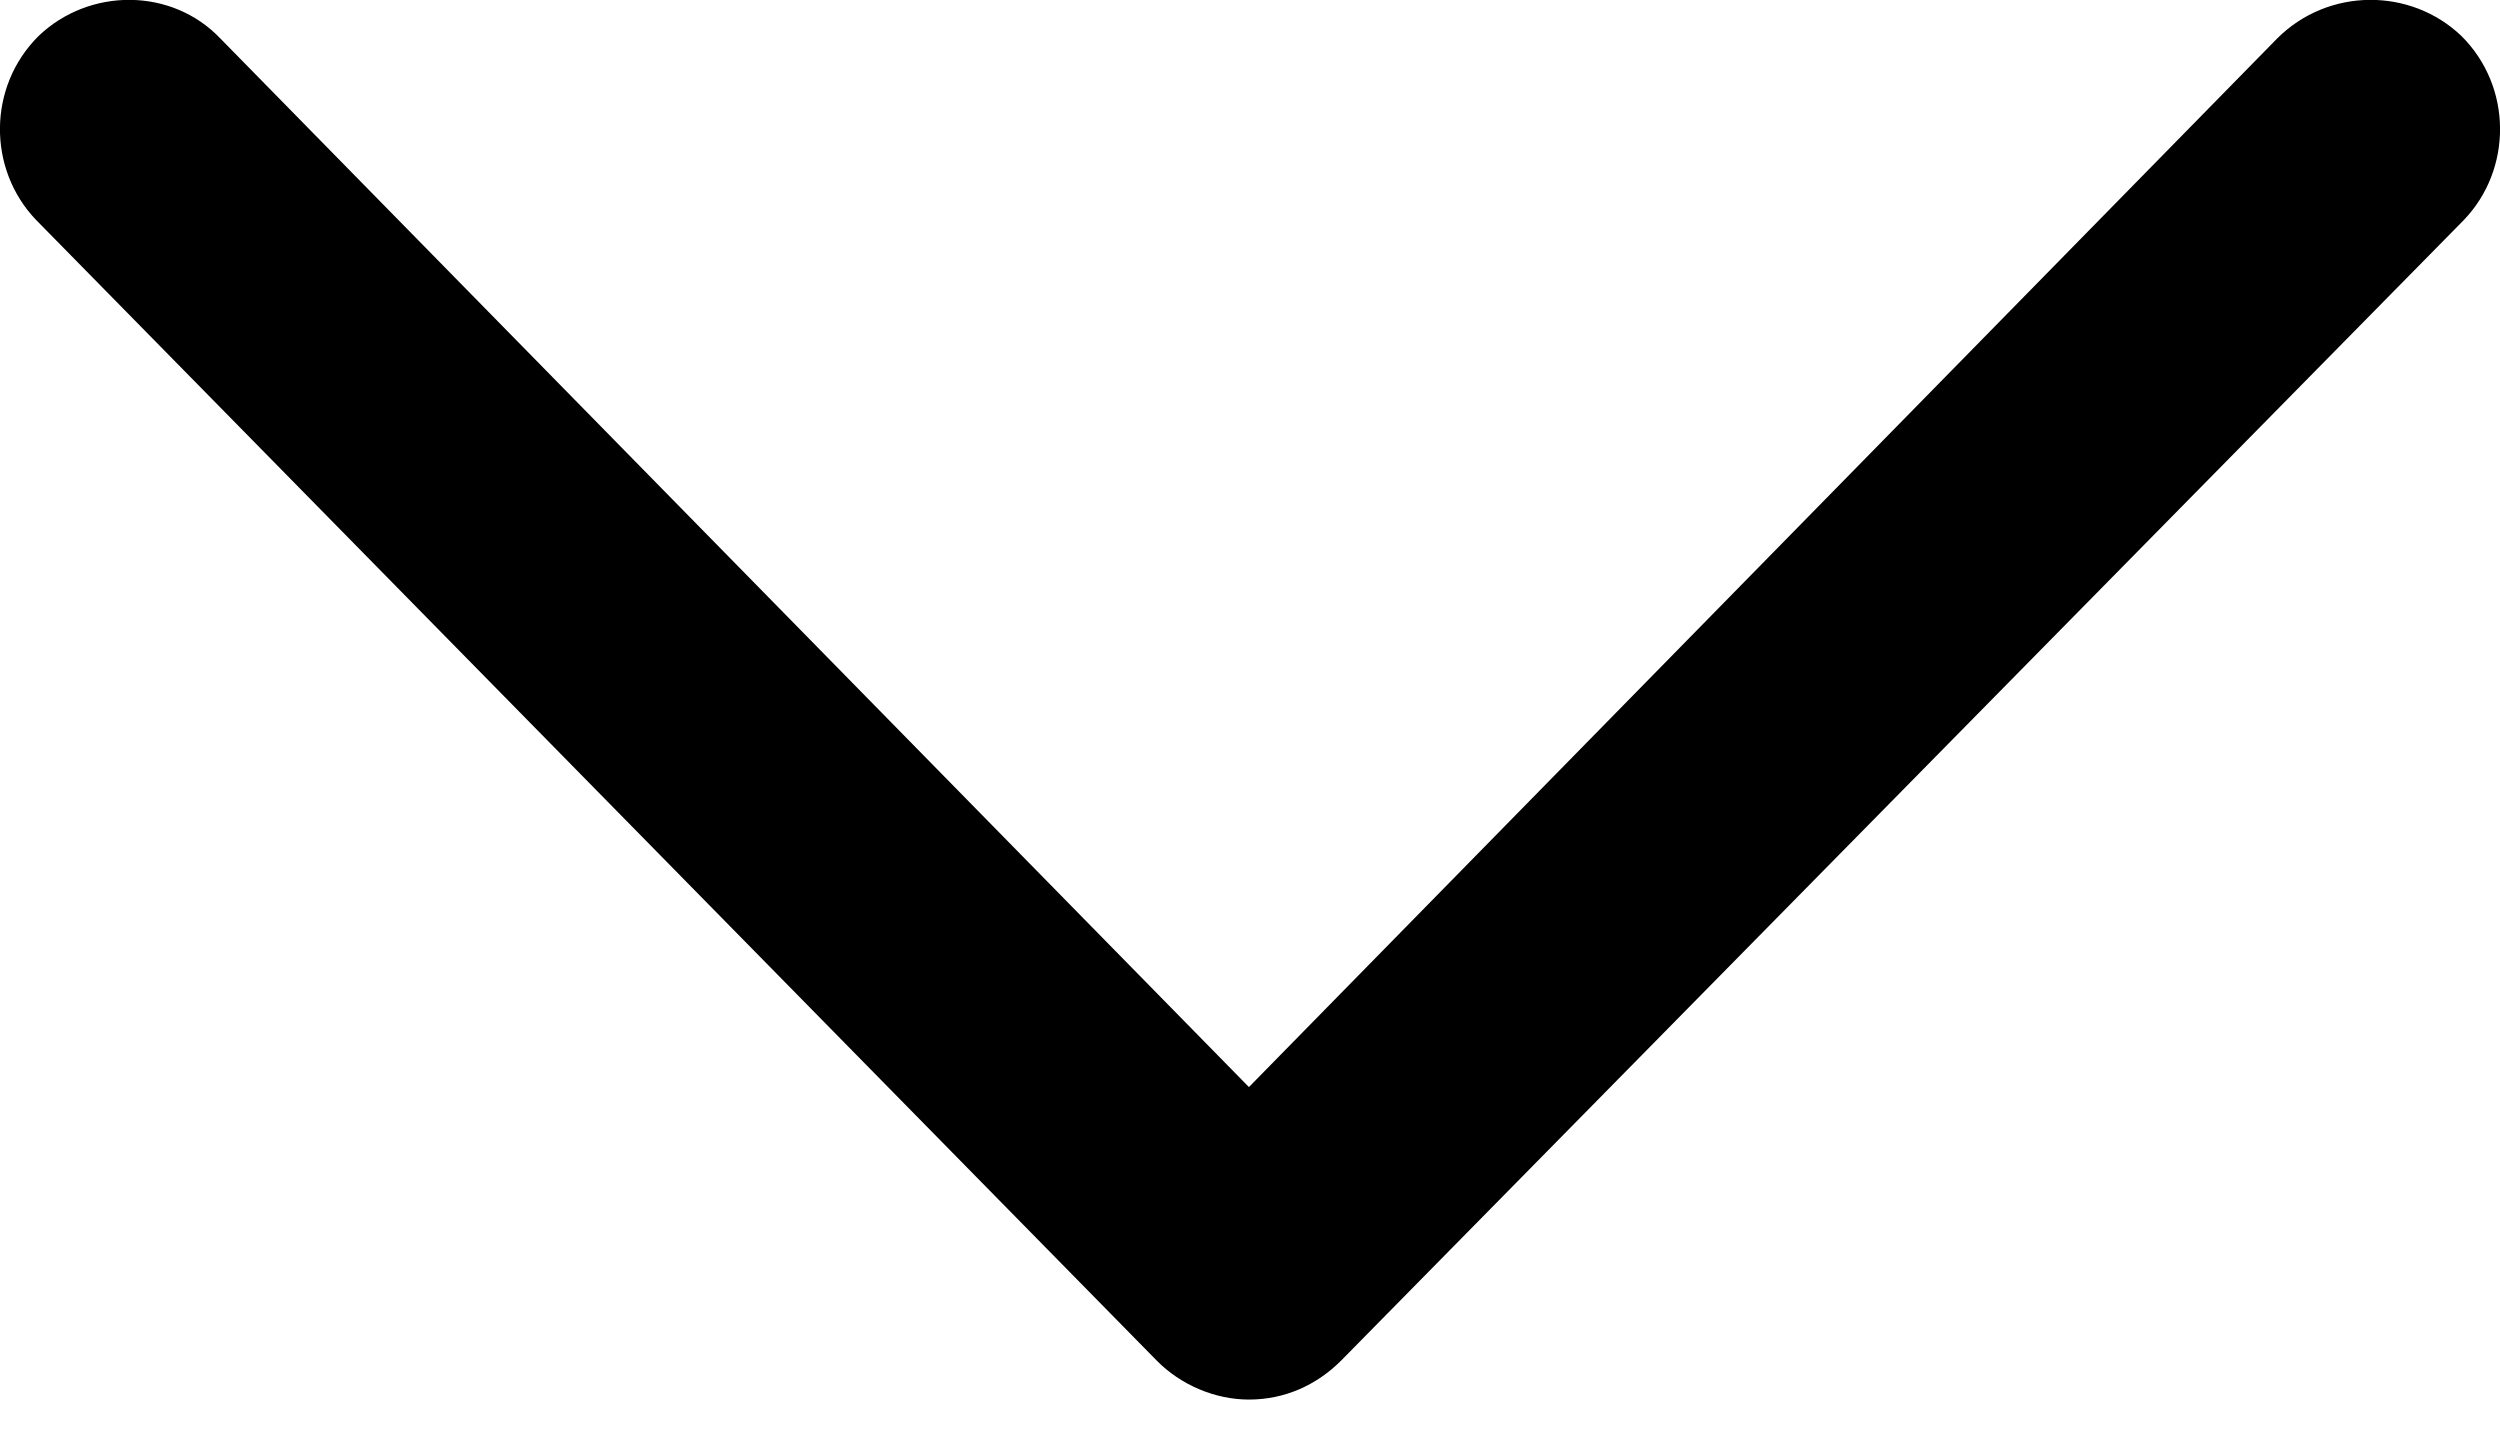
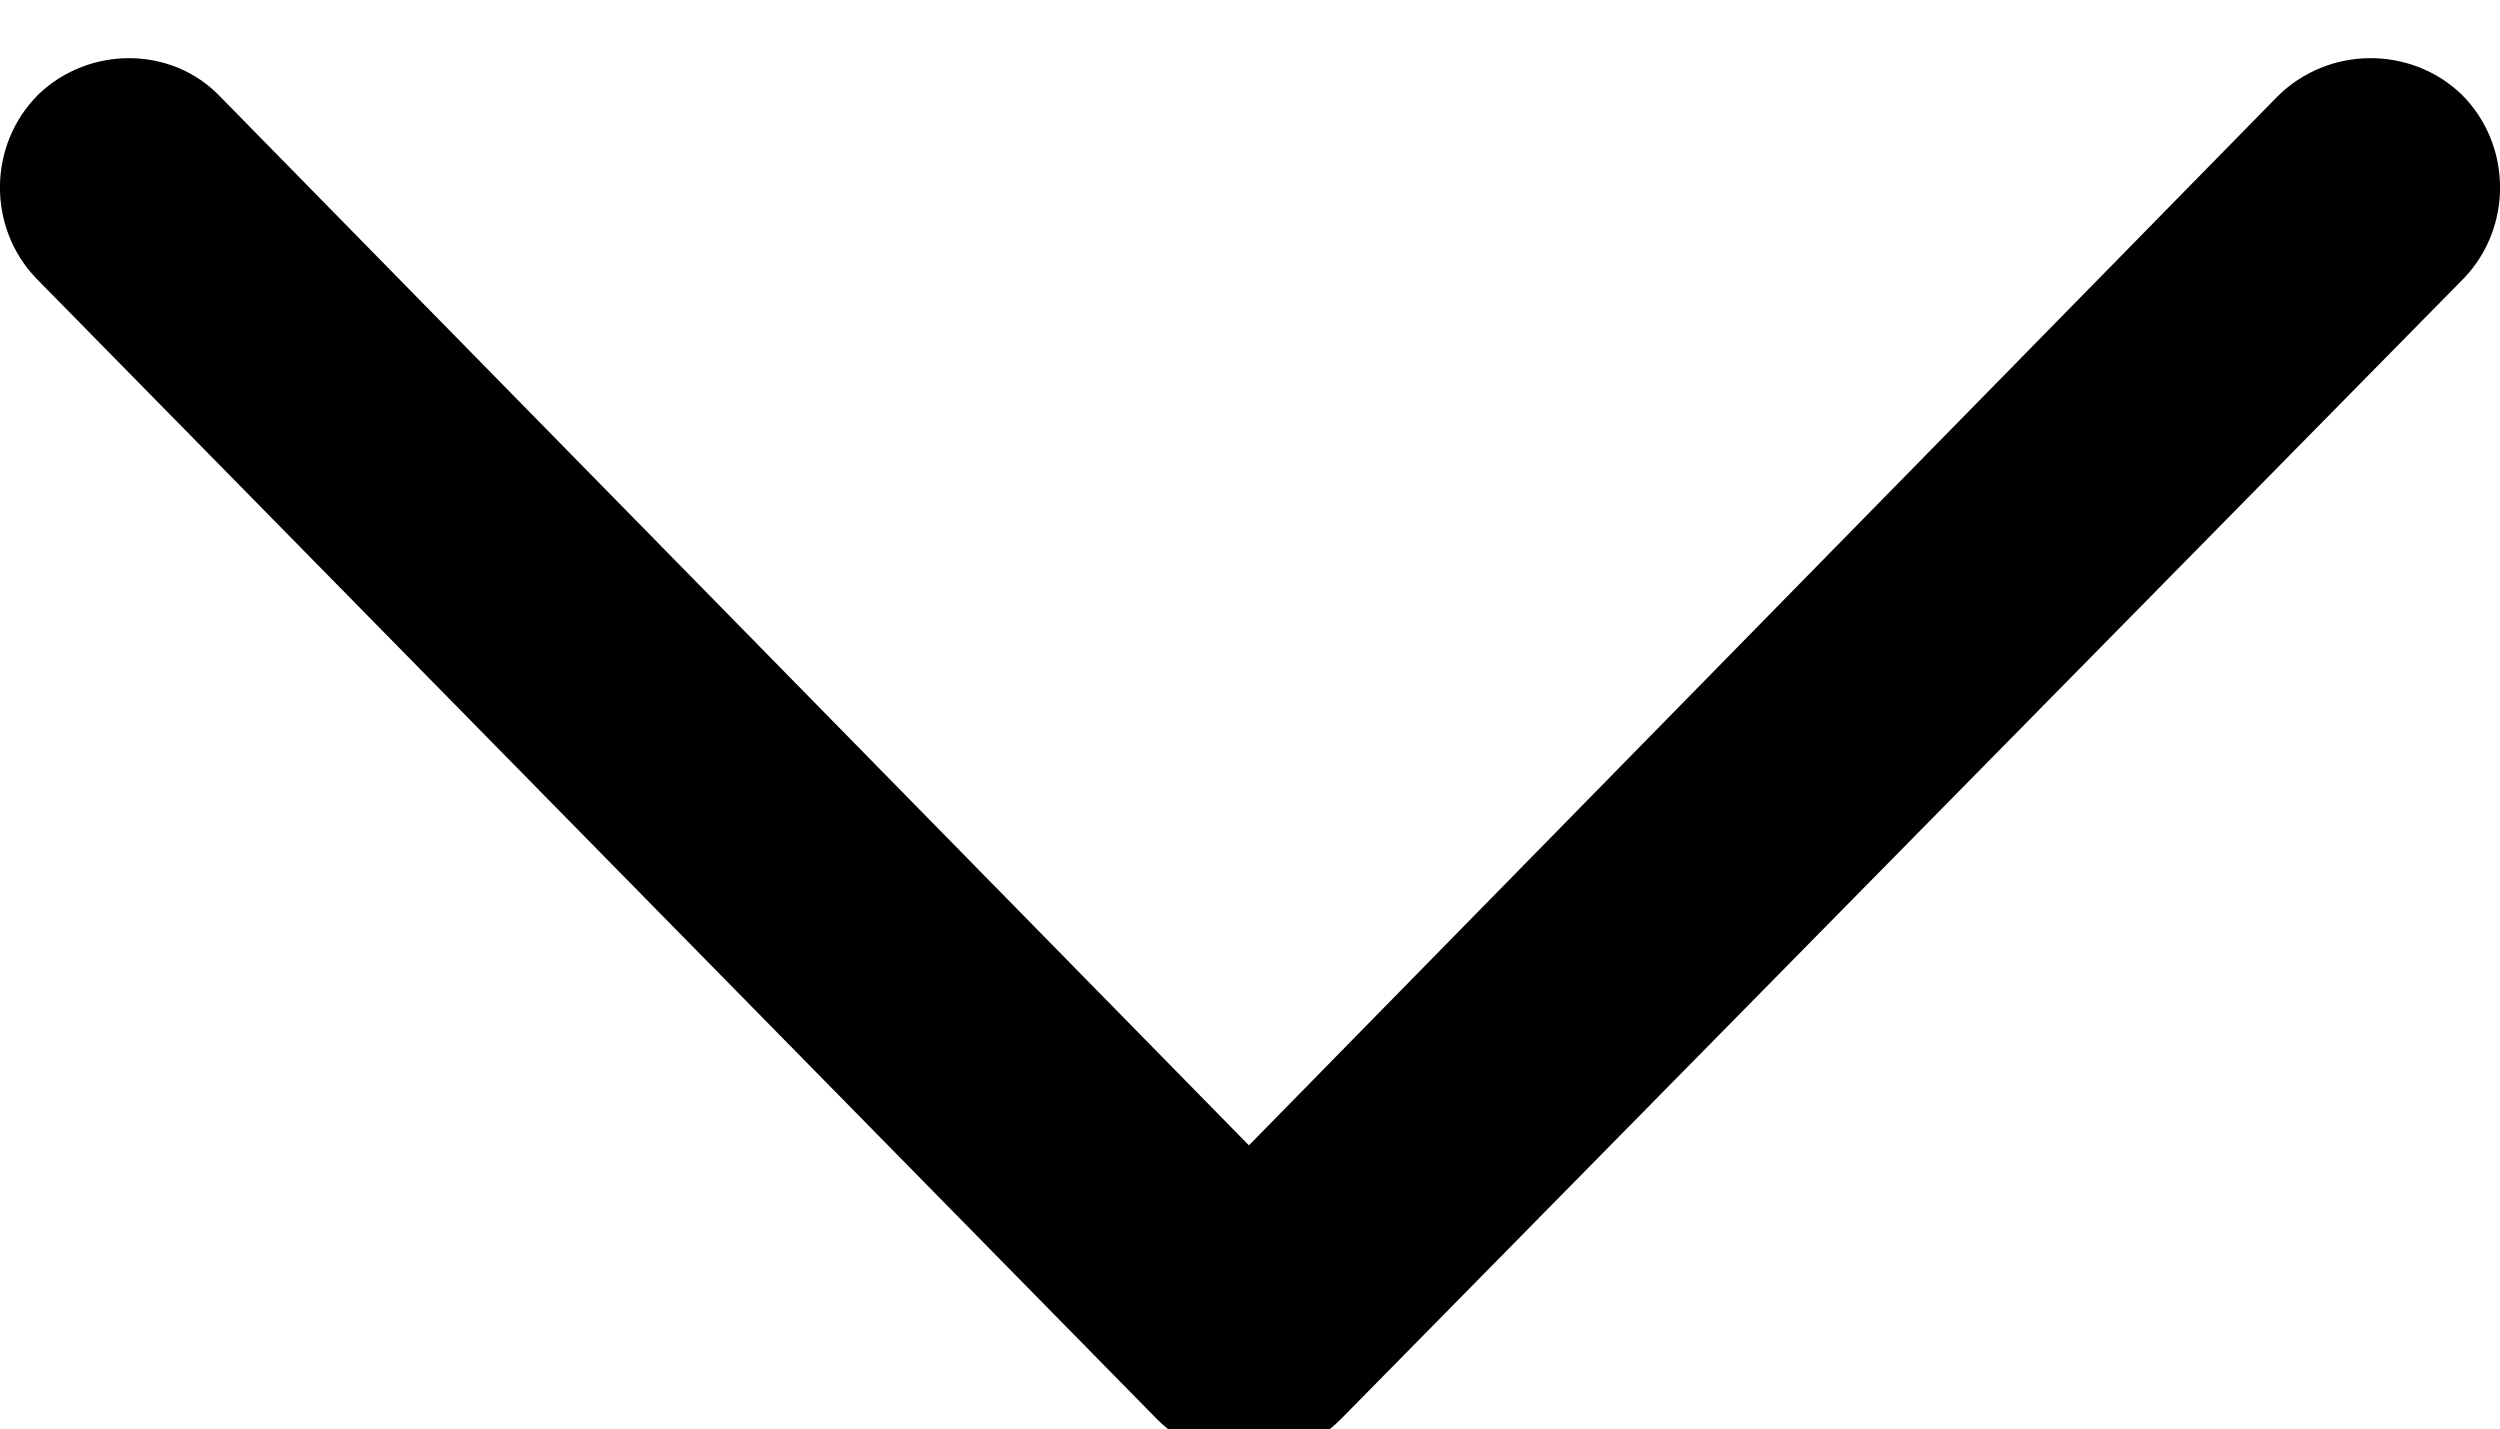
<svg xmlns="http://www.w3.org/2000/svg" fill="none" version="1.1" width="7" height="4" viewBox="0 0 7 4">
-   <g style="mix-blend-mode:passthrough" transform="matrix(1,0,0,-1,0,7.836794)">
+   <g transform="matrix(1,0,0,-1,0,8)">
    <path d="M0.108,7.736C0.25,7.872,0.481,7.872,0.617,7.729L3.497,4.793L6.376,7.729C6.519,7.872,6.75,7.872,6.892,7.736C7.035,7.594,7.035,7.363,6.899,7.221L3.755,4.027C3.687,3.959,3.598,3.918,3.497,3.918C3.402,3.918,3.306,3.959,3.239,4.027L0.101,7.221C-0.035,7.363,-0.035,7.594,0.108,7.736Z" fill-rule="evenodd" stroke="none" fill="currentColor" fill-opacity="1" />
  </g>
</svg>
